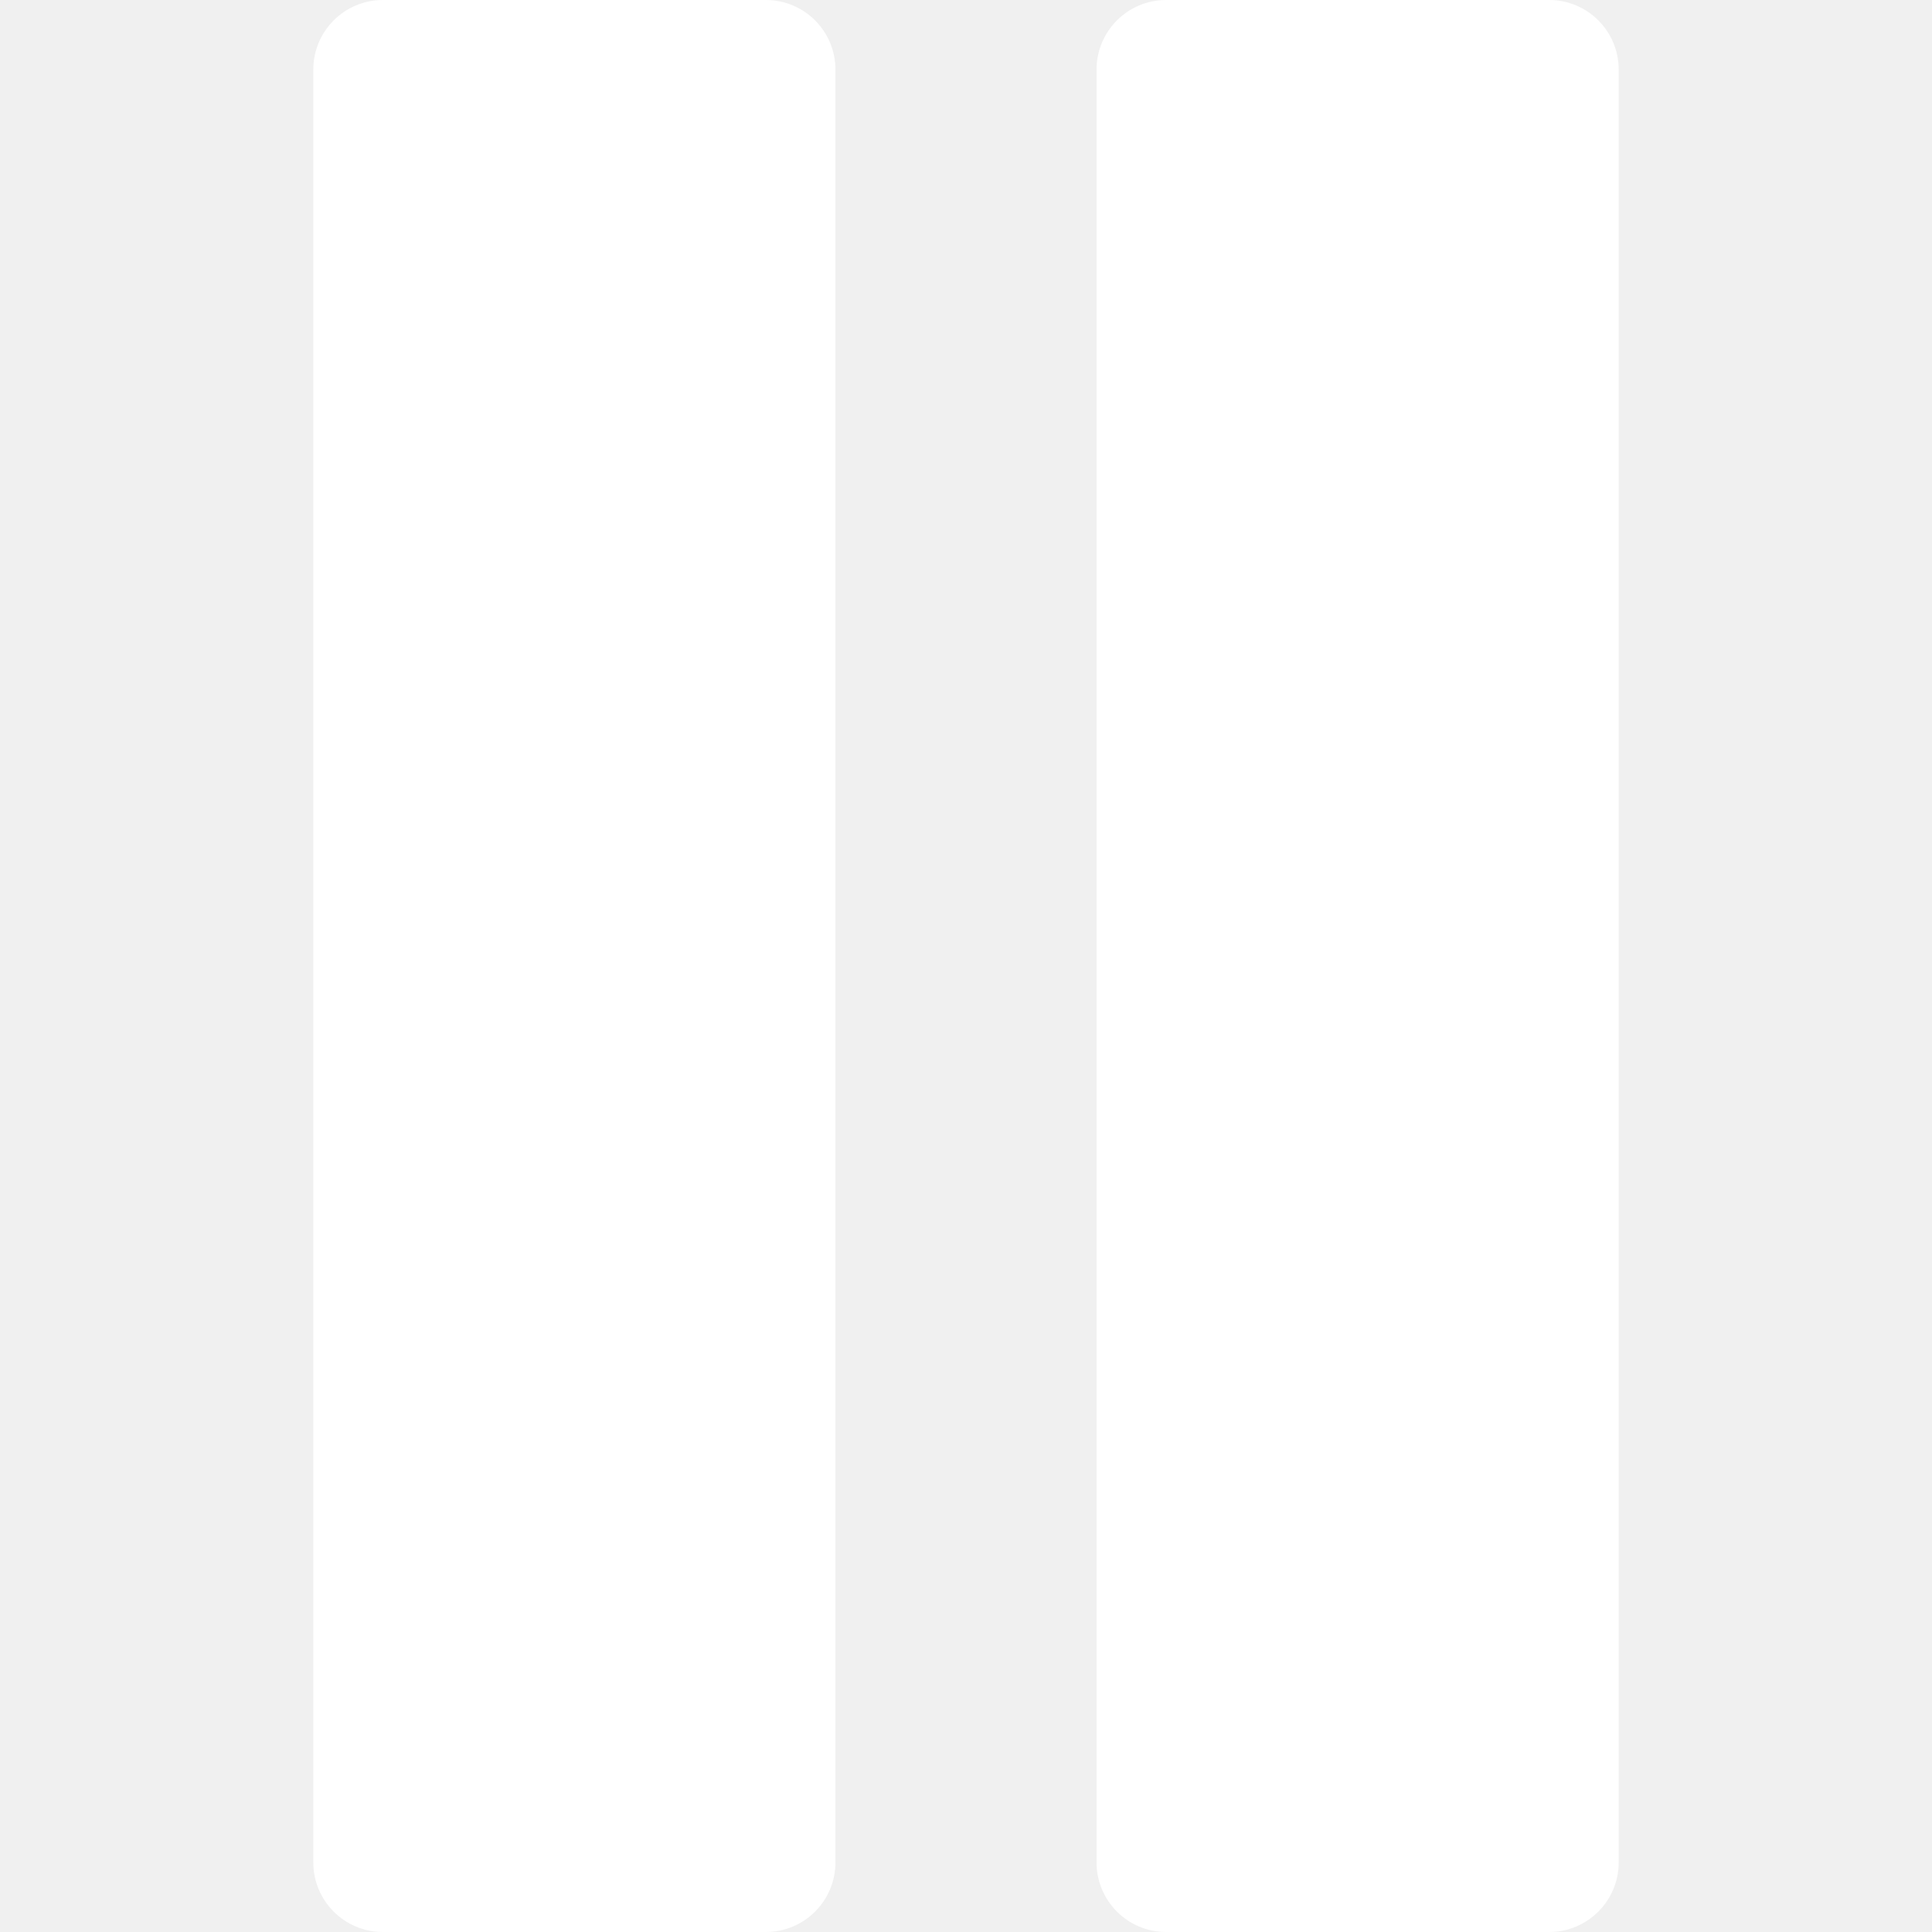
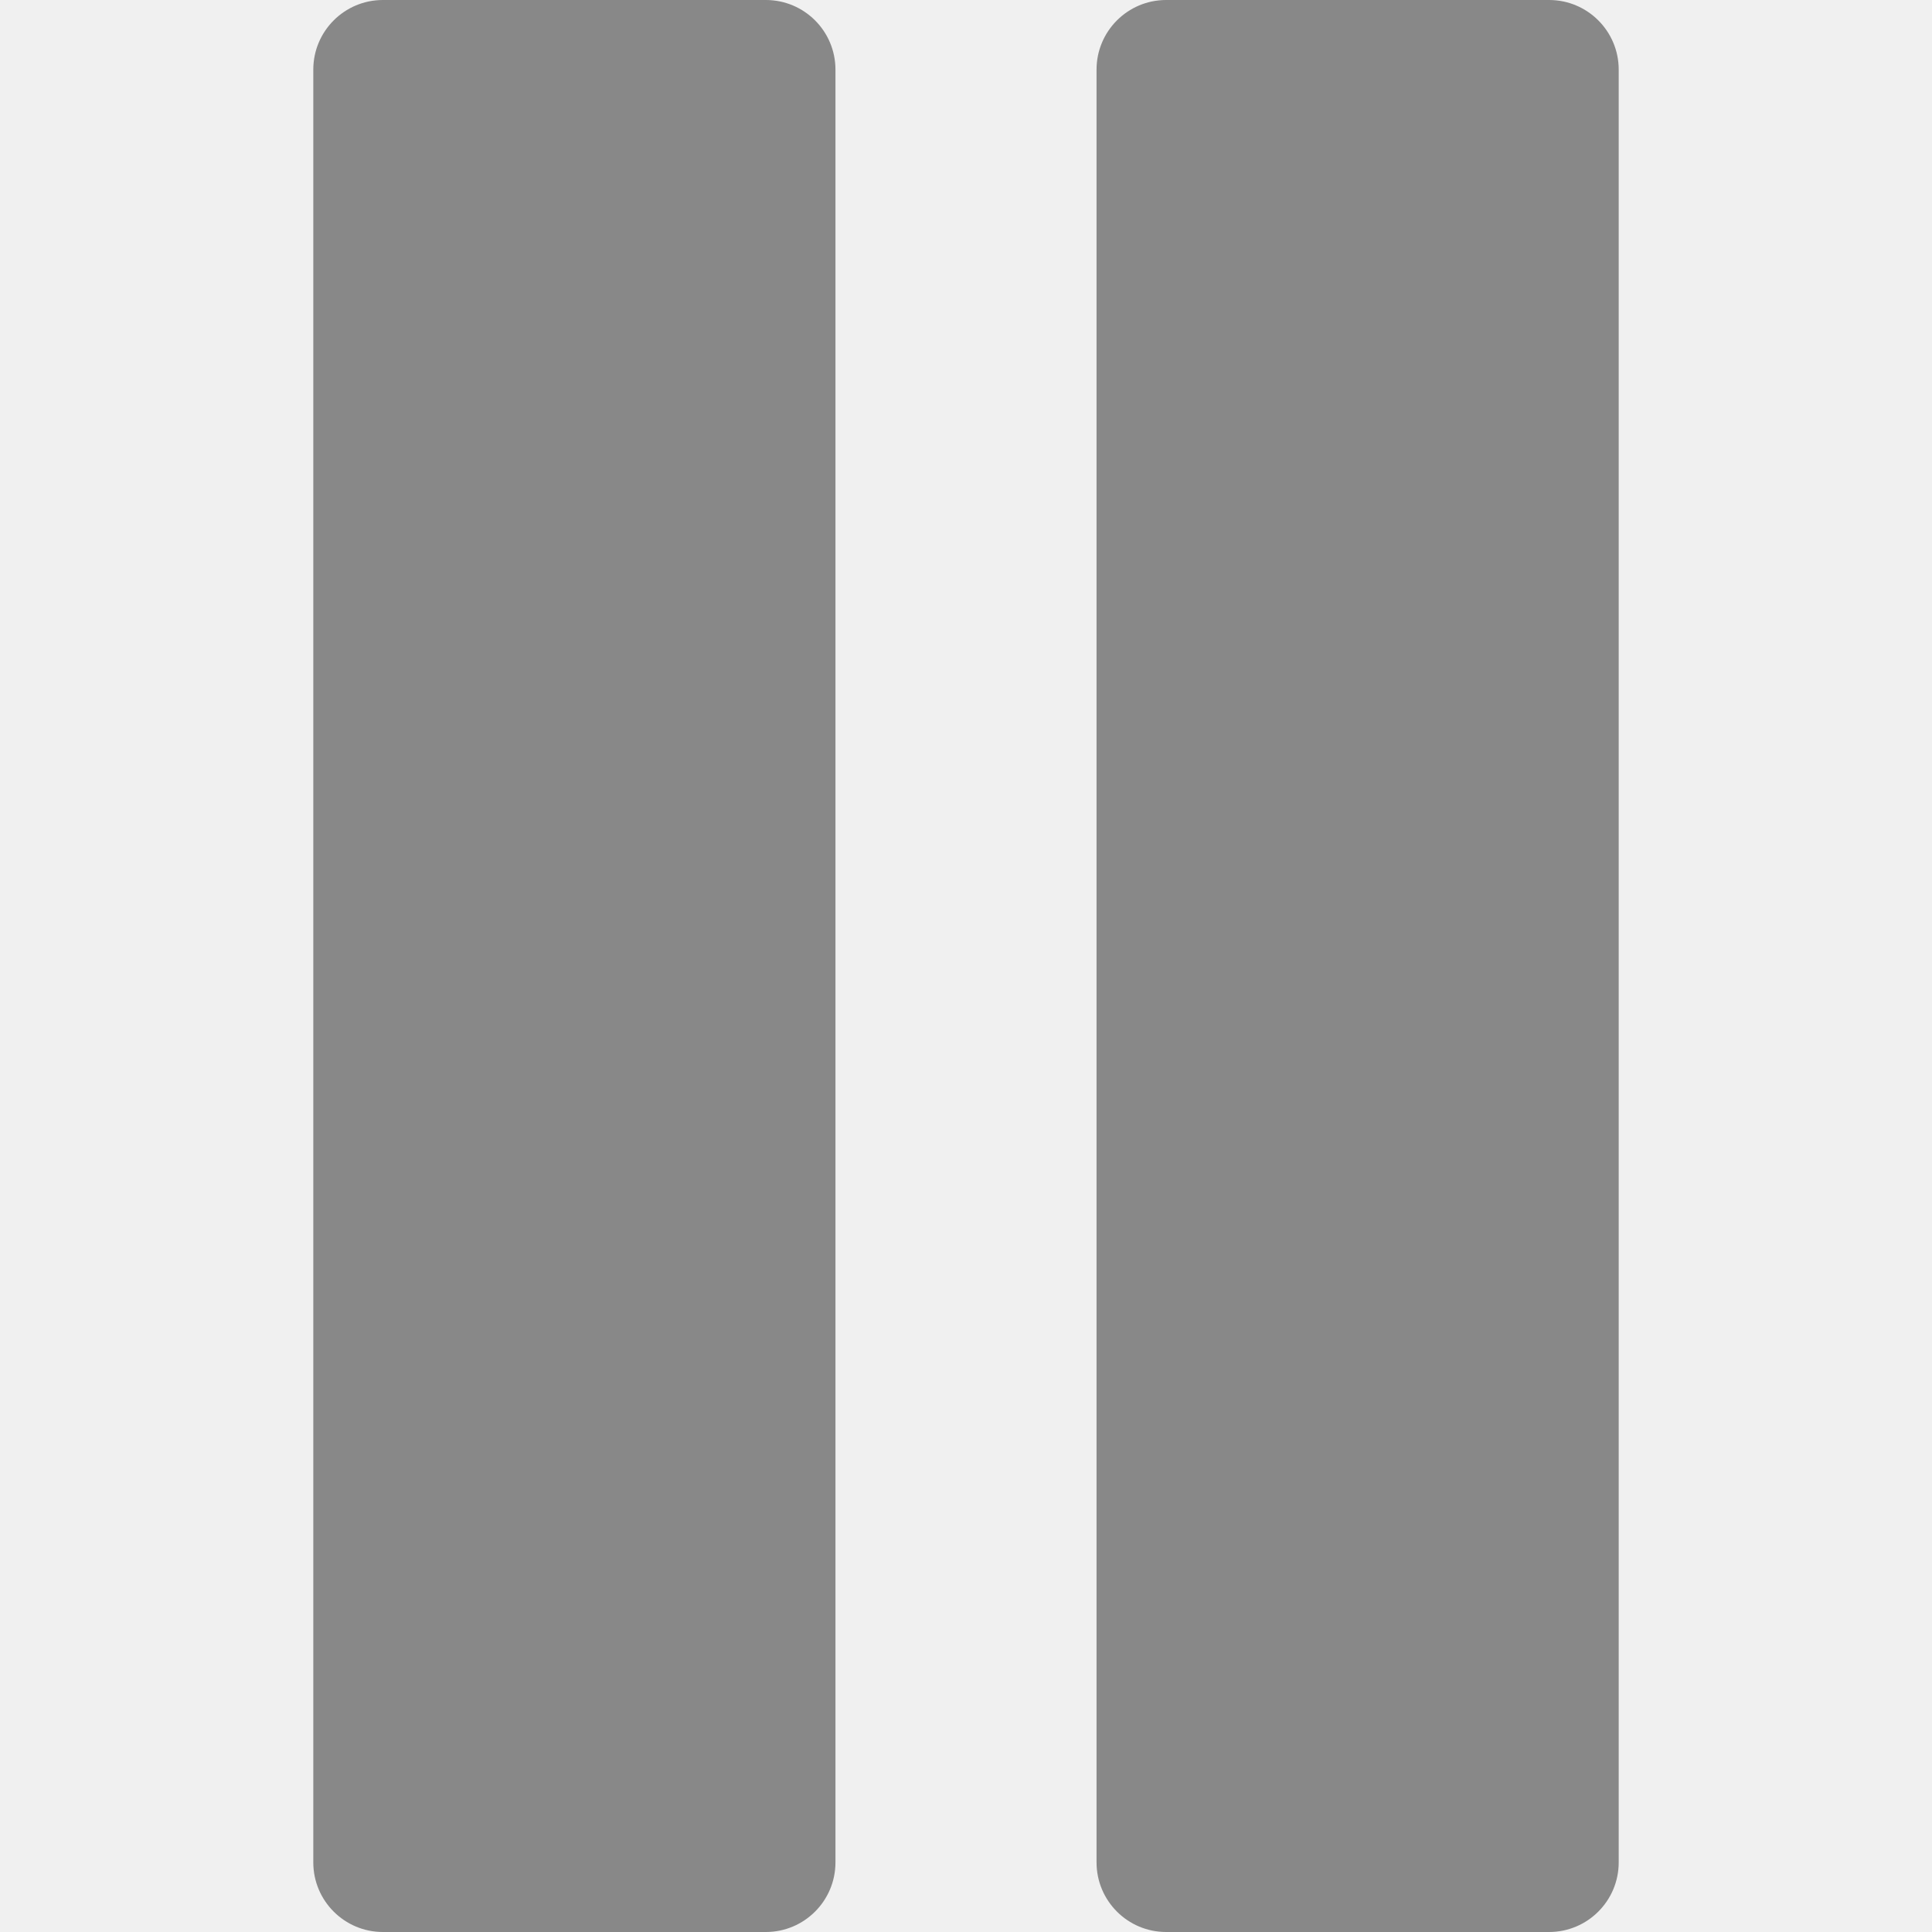
<svg xmlns="http://www.w3.org/2000/svg" version="1.1" id="Capa_1" x="0px" y="0px" viewBox="0 0 535.578 535.578" style="enable-background:new 0 0 535.578 535.578;" xml:space="preserve" width="512px" height="512px">
  <g>
    <g>
      <g>
-         <path d="M231.6,516.278c0,10.658-8.641,19.3-19.3,19.3H106.15c-10.659,0-19.3-8.641-19.3-19.3V19.3     c0-10.659,8.641-19.3,19.3-19.3h106.15c10.659,0,19.3,8.641,19.3,19.3V516.278z" fill="#FFFFFF" />
-         <path d="M448.728,516.278c0,10.658-8.641,19.3-19.3,19.3h-106.15c-10.659,0-19.3-8.641-19.3-19.3V19.3     c0-10.659,8.641-19.3,19.3-19.3h106.15c10.659,0,19.3,8.641,19.3,19.3V516.278z" fill="#FFFFFF" />
+         <path d="M231.6,516.278c0,10.658-8.641,19.3-19.3,19.3H106.15c-10.659,0-19.3-8.641-19.3-19.3V19.3     c0-10.659,8.641-19.3,19.3-19.3h106.15c10.659,0,19.3,8.641,19.3,19.3V516.278z" fill="#888" />
+         <path d="M448.728,516.278c0,10.658-8.641,19.3-19.3,19.3h-106.15c-10.659,0-19.3-8.641-19.3-19.3V19.3     c0-10.659,8.641-19.3,19.3-19.3h106.15c10.659,0,19.3,8.641,19.3,19.3V516.278z" fill="#888" />
      </g>
    </g>
-     <g>
- 	</g>
-     <g>
- 	</g>
-     <g>
- 	</g>
-     <g>
- 	</g>
-     <g>
- 	</g>
-     <g>
- 	</g>
-     <g>
- 	</g>
-     <g>
- 	</g>
-     <g>
- 	</g>
-     <g>
- 	</g>
-     <g>
- 	</g>
-     <g>
- 	</g>
-     <g>
- 	</g>
-     <g>
- 	</g>
-     <g>
- 	</g>
  </g>
-   <g>
- </g>
-   <g>
- </g>
-   <g>
- </g>
-   <g>
- </g>
-   <g>
- </g>
-   <g>
- </g>
-   <g>
- </g>
-   <g>
- </g>
-   <g>
- </g>
-   <g>
- </g>
-   <g>
- </g>
-   <g>
- </g>
-   <g>
- </g>
-   <g>
- </g>
-   <g>
- </g>
</svg>
